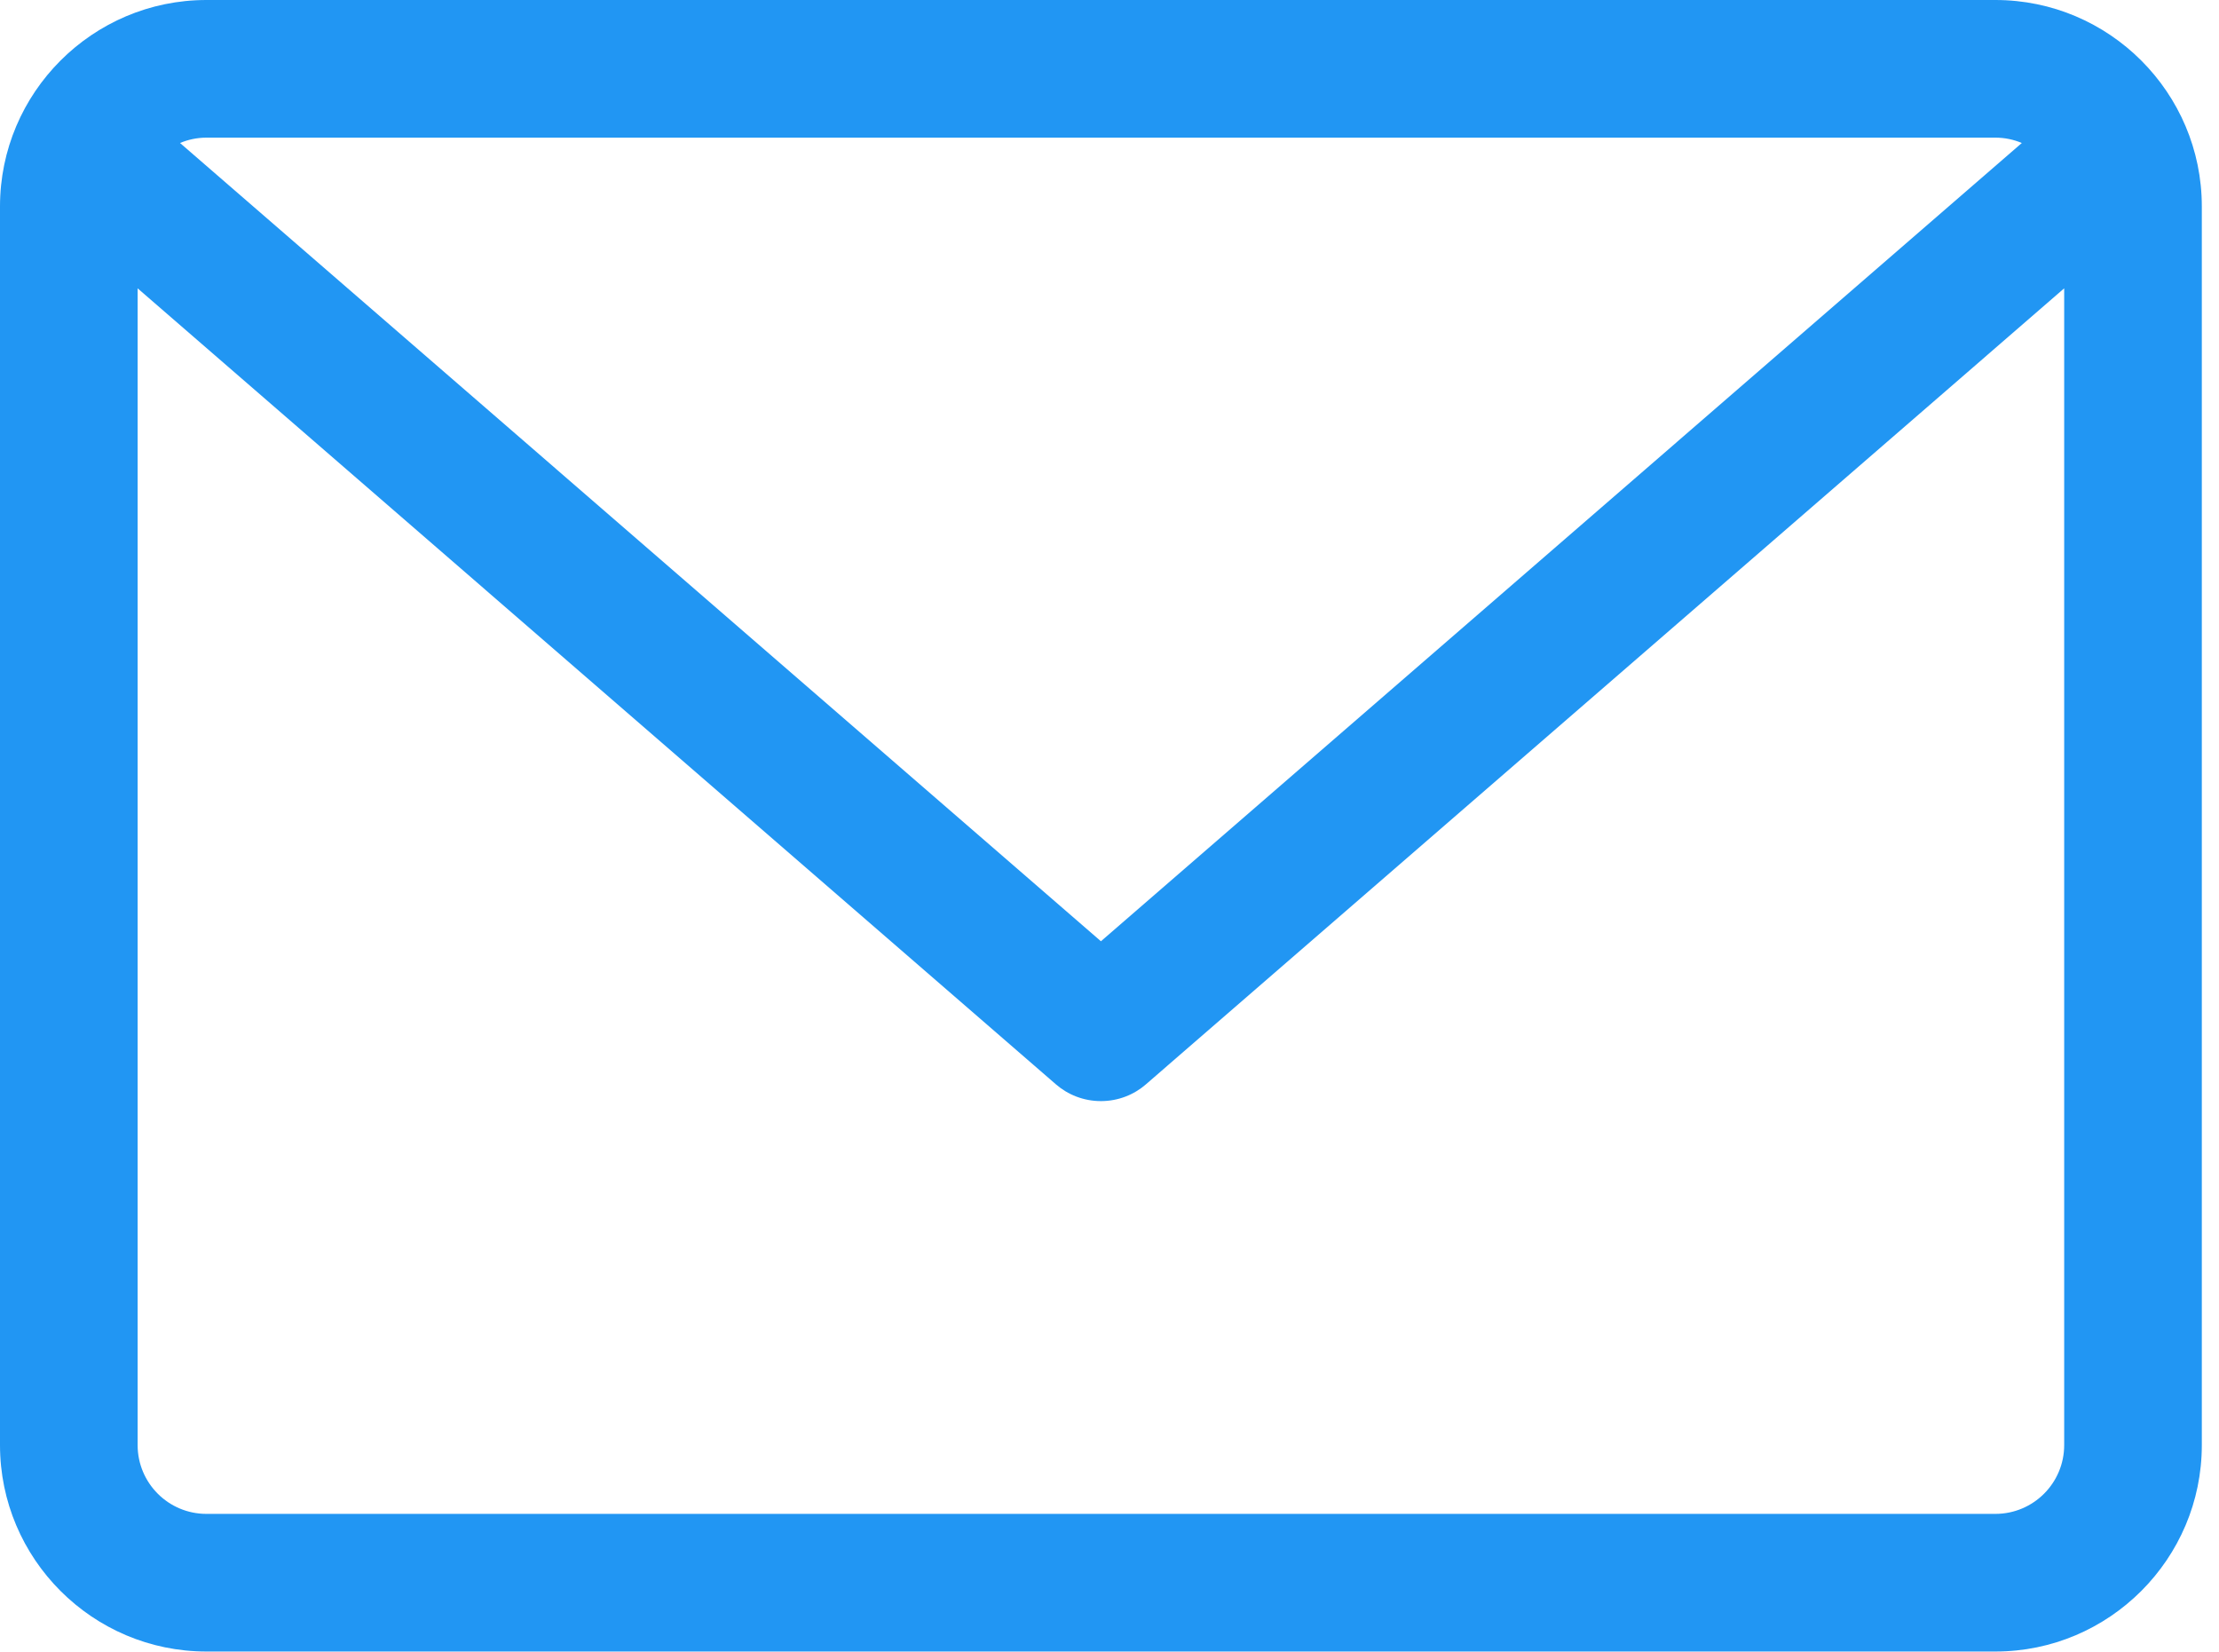
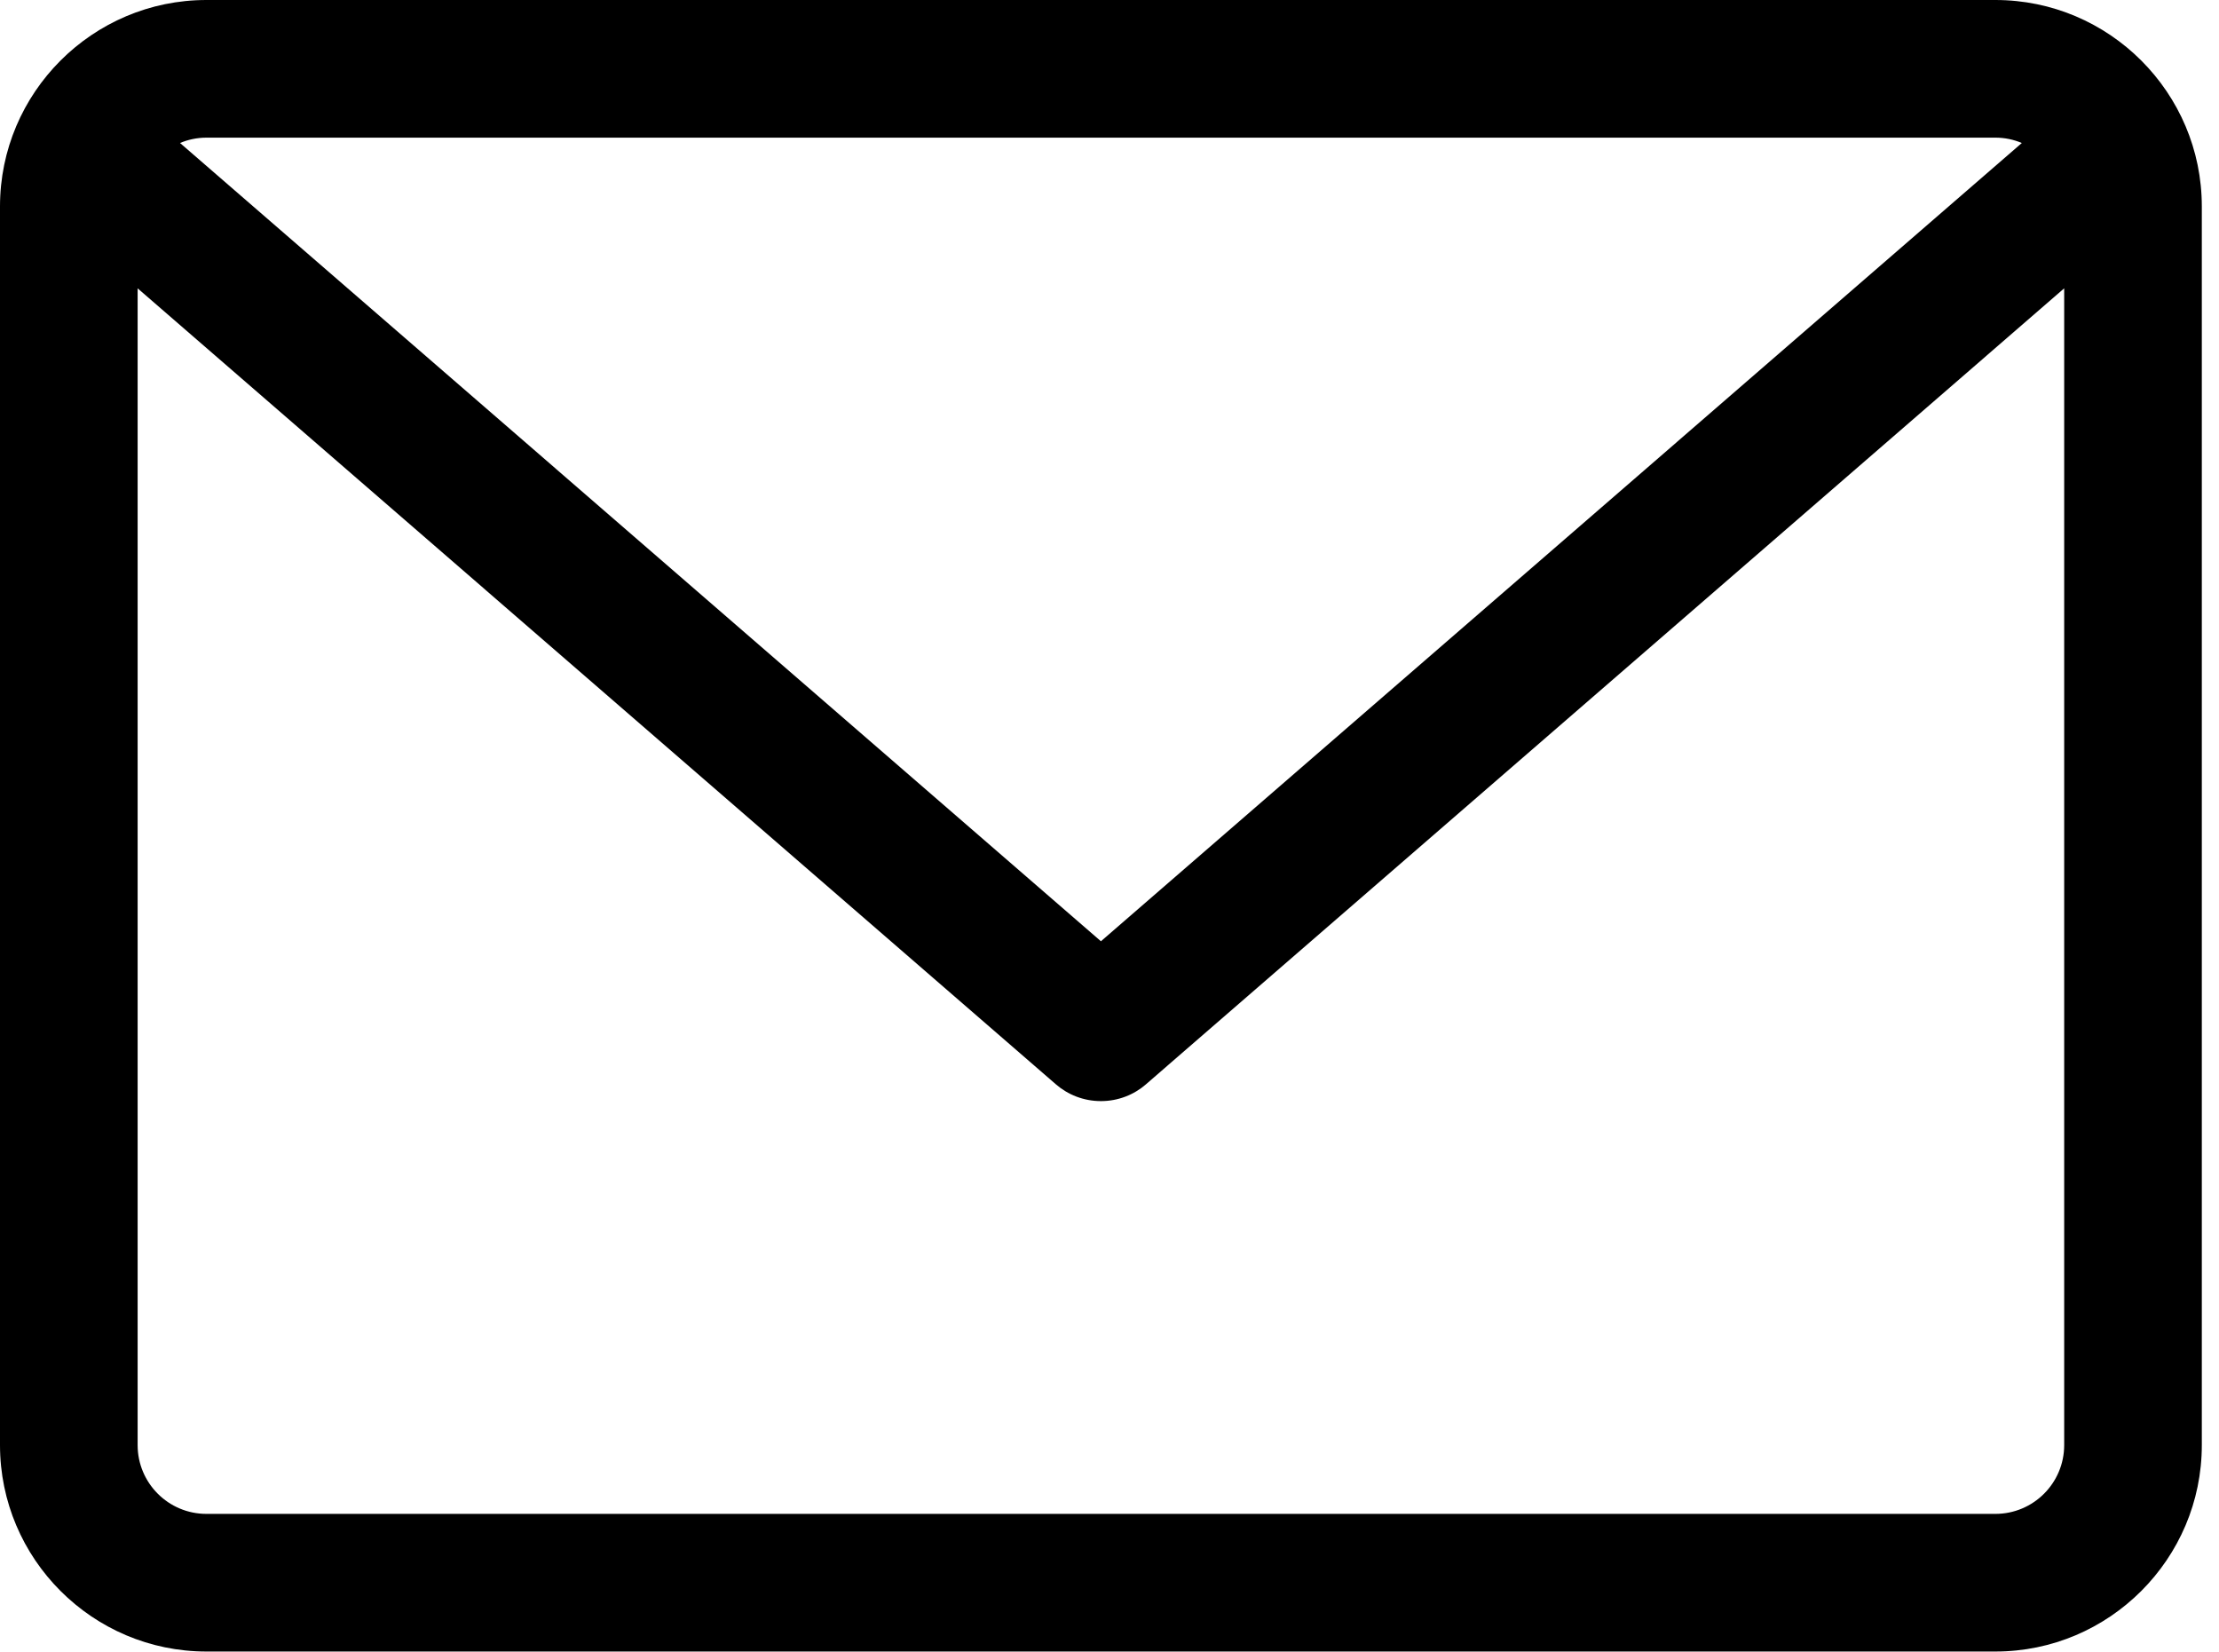
<svg xmlns="http://www.w3.org/2000/svg" version="1.1" width="43" height="32" viewBox="0 0 43 32">
-   <path fill="#2196f3" d="M38.667 0h-34.667c-2.205 0-4 1.795-4 4v24c0 2.205 1.795 4 4 4h34.667c2.205 0 4-1.795 4-4v-24c0-2.205-1.795-4-4-4zM38.667 2.667c0.181 0 0.355 0.037 0.512 0.104l-17.845 15.467-17.845-15.467c0.151-0.065 0.327-0.104 0.512-0.104h34.667zM38.667 29.333h-34.667c-0.736 0-1.333-0.597-1.333-1.333v0-22.413l17.792 15.421c0.233 0.203 0.539 0.327 0.875 0.327s0.642-0.124 0.876-0.328l-0.002 0.001 17.792-15.421v22.413c0 0.736-0.597 1.333-1.333 1.333v0z" />
+   <path d="M38.667 0h-34.667c-2.205 0-4 1.795-4 4v24c0 2.205 1.795 4 4 4h34.667c2.205 0 4-1.795 4-4v-24c0-2.205-1.795-4-4-4zM38.667 2.667c0.181 0 0.355 0.037 0.512 0.104l-17.845 15.467-17.845-15.467c0.151-0.065 0.327-0.104 0.512-0.104h34.667zM38.667 29.333h-34.667c-0.736 0-1.333-0.597-1.333-1.333v0-22.413l17.792 15.421c0.233 0.203 0.539 0.327 0.875 0.327s0.642-0.124 0.876-0.328l-0.002 0.001 17.792-15.421v22.413c0 0.736-0.597 1.333-1.333 1.333v0z" />
</svg>
